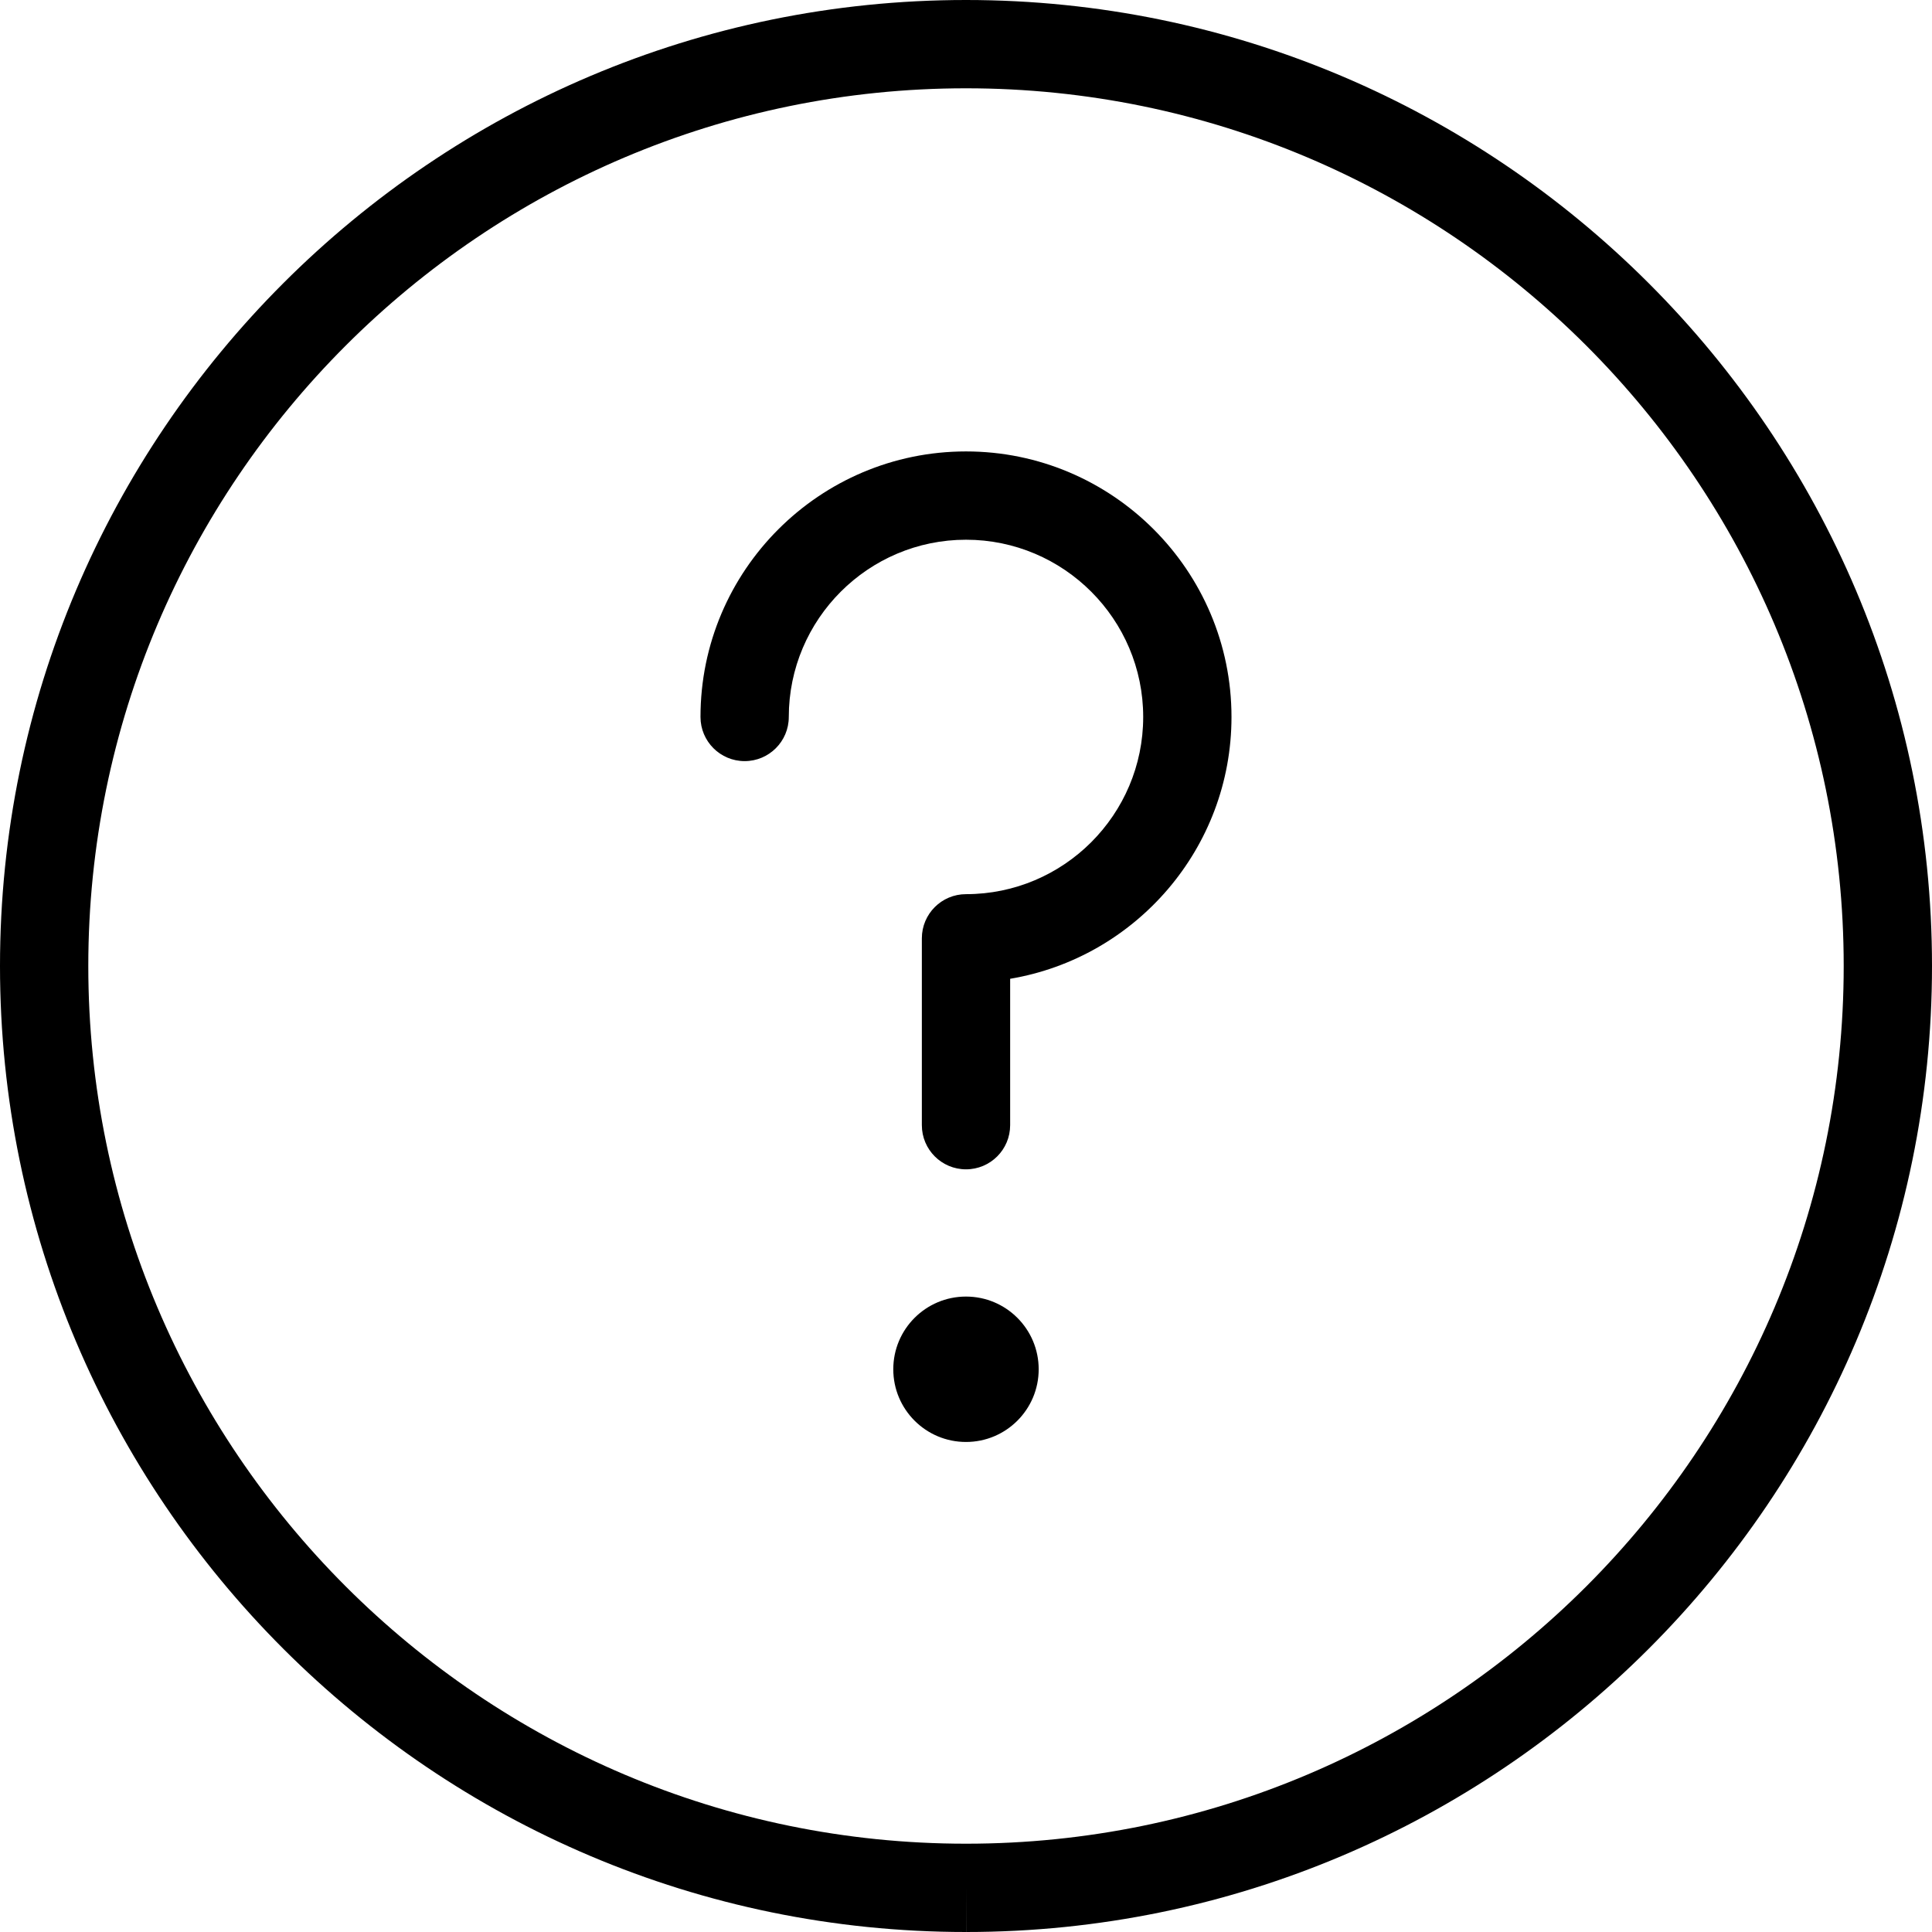
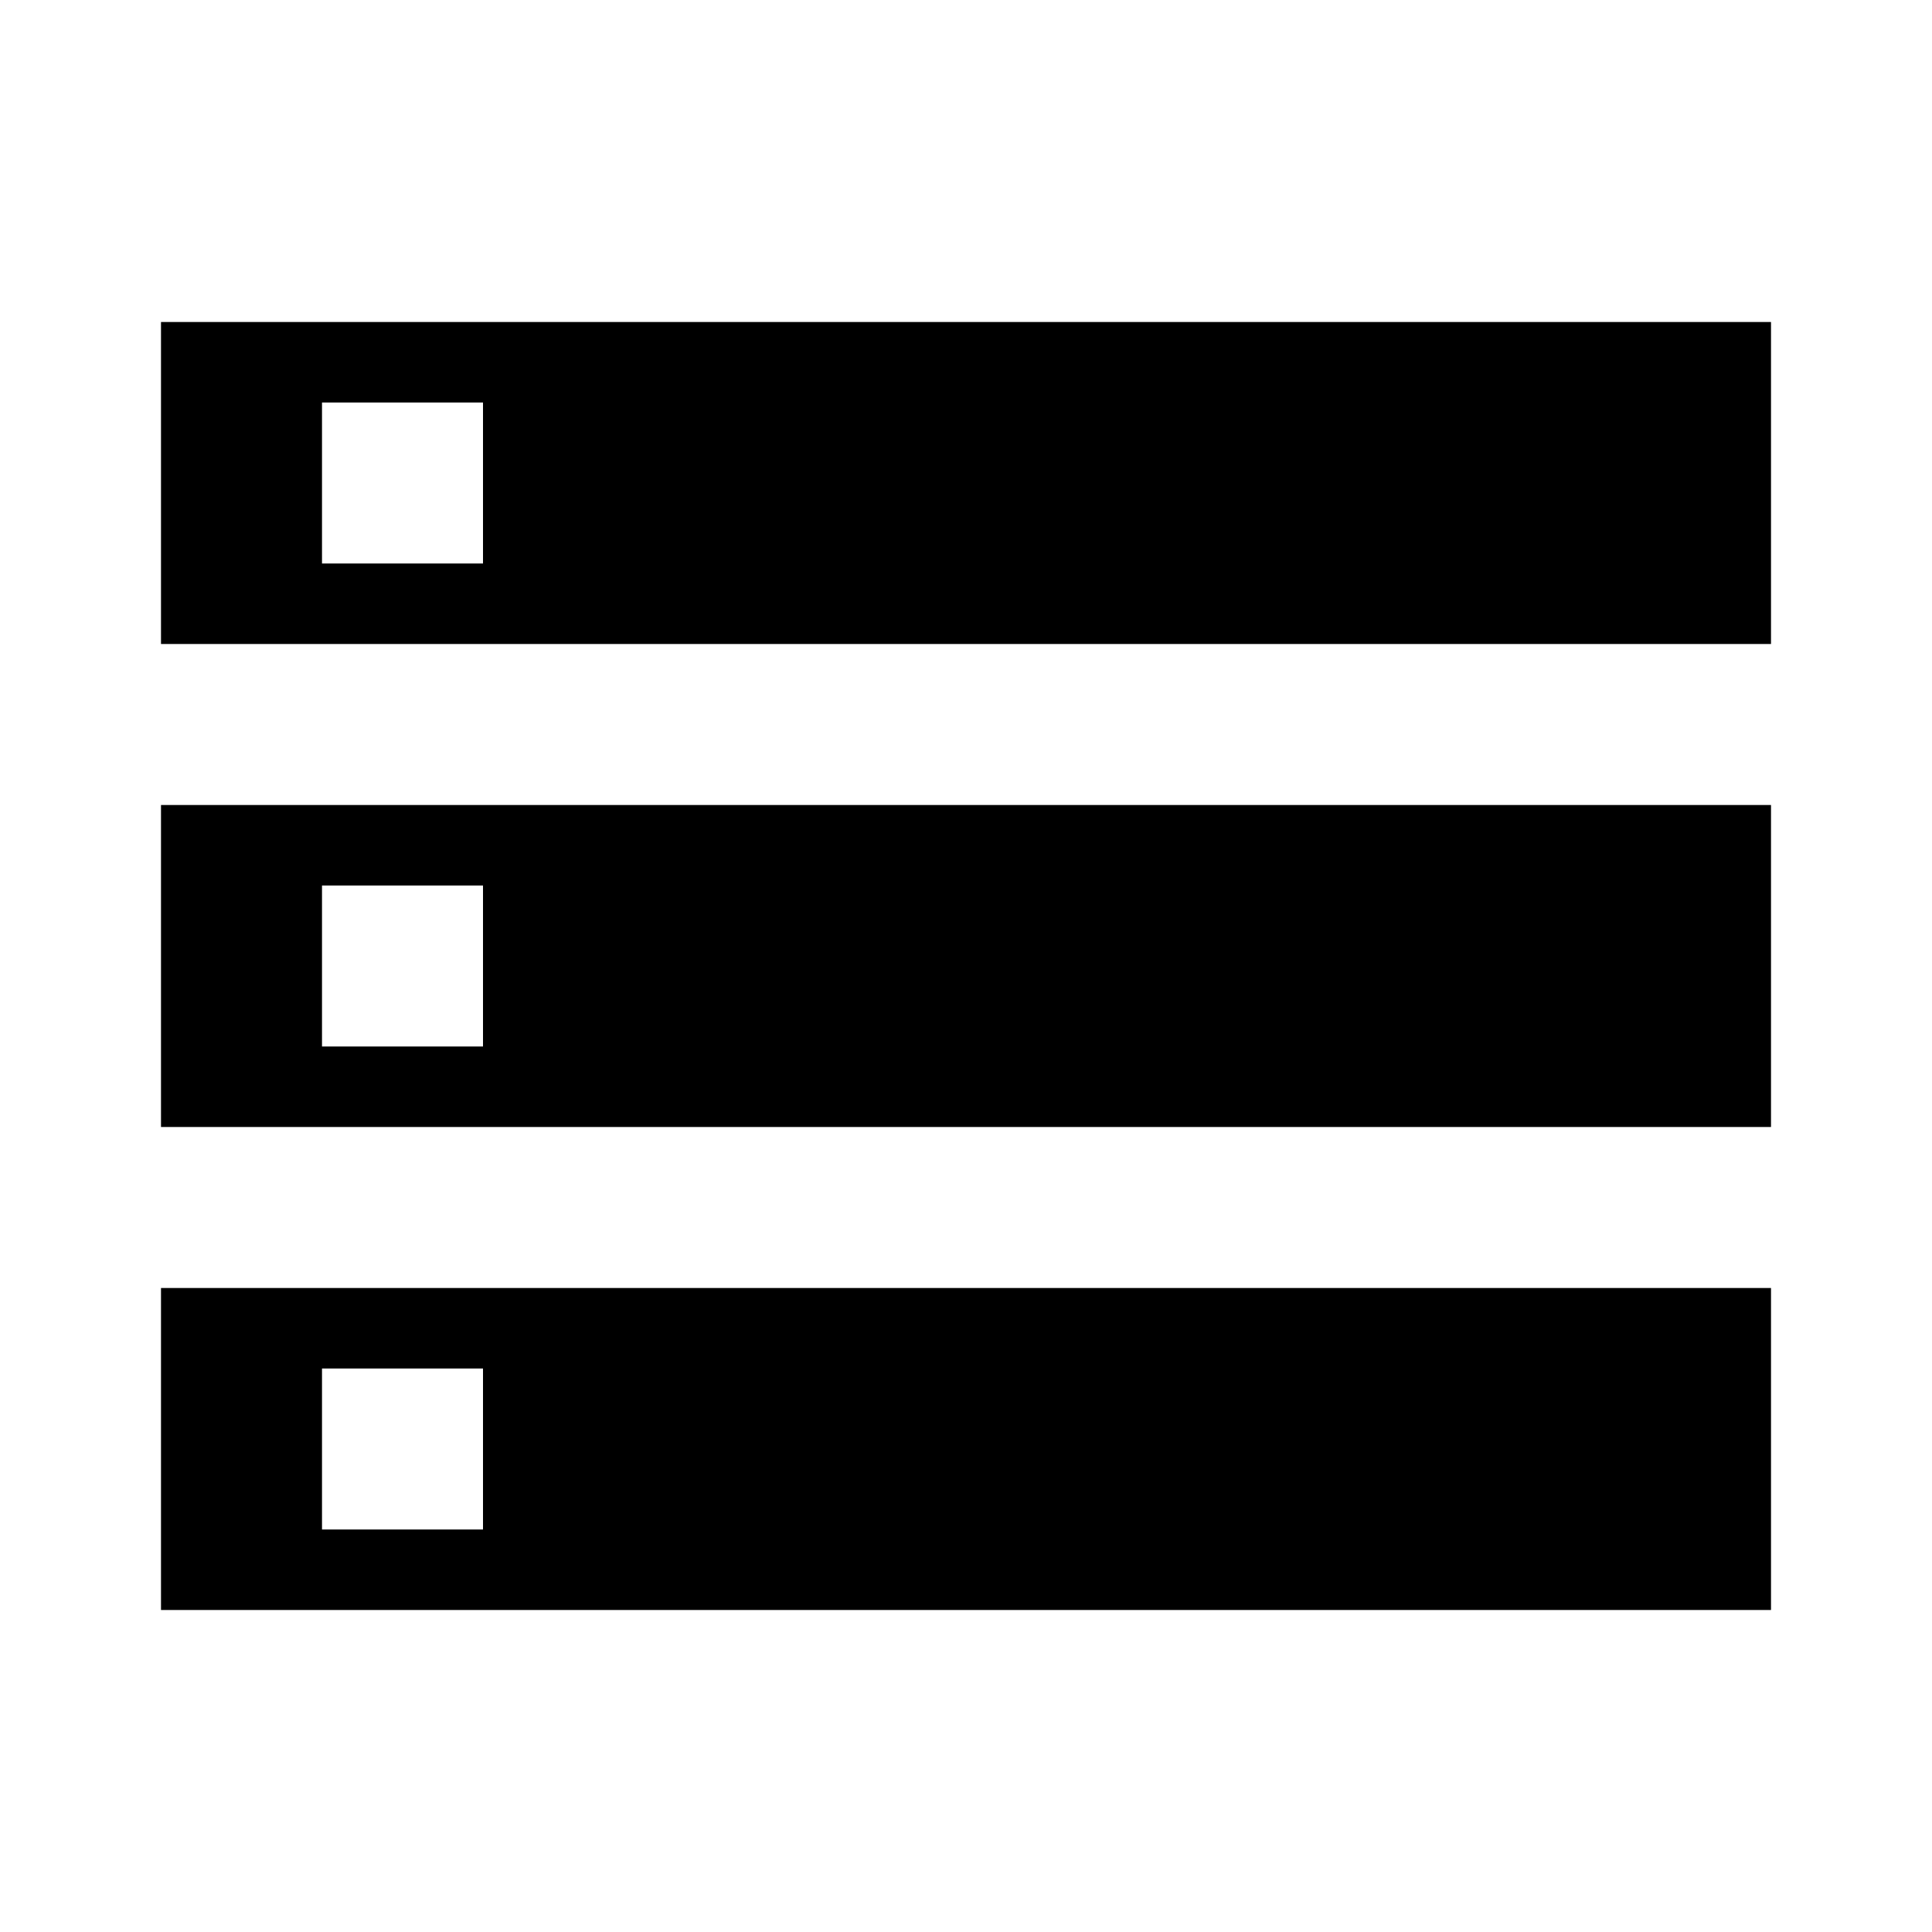
- <svg xmlns="http://www.w3.org/2000/svg" version="1.1" id="Capa_1" x="0px" y="0px" width="612px" height="612px" viewBox="0 0 612 612" style="enable-background:new 0 0 612 612;" xml:space="preserve">
-   <g>
-     <g>
-       <g>
-         <path d="M306.022,612v-13.984L306,612C137.27,612,0,474.725,0,305.995C0,137.27,137.27,0,306,0c168.73,0,306,137.27,306,305.995     C612,474.725,474.735,612,306.022,612z M306,27.97c-153.308,0-278.03,124.723-278.03,278.025     C27.97,459.302,152.692,584.03,306,584.03h0.022c153.29,0,278.008-124.729,278.008-278.036     C584.03,152.692,459.308,27.97,306,27.97z" />
-         <g>
-           <path d="M306,370.409c-7.725,0-13.985-6.26-13.985-13.985v-59.195c0-7.725,6.26-13.985,13.985-13.985      c30.951,0,56.13-25.178,56.13-56.129c0-30.957-25.179-56.146-56.13-56.146s-56.135,25.189-56.135,56.146      c0,7.725-6.26,13.985-13.985,13.985s-13.985-6.26-13.985-13.985c0-46.379,37.731-84.116,84.105-84.116s84.1,37.737,84.1,84.116      c0,41.608-30.375,76.257-70.114,82.936v46.374C319.984,364.149,313.726,370.409,306,370.409z" />
-           <circle cx="305.995" cy="433.743" r="23.03" />
-         </g>
-       </g>
-     </g>
-   </g>
-   <g>
- </g>
-   <g>
- </g>
-   <g>
- </g>
-   <g>
- </g>
-   <g>
- </g>
-   <g>
- </g>
-   <g>
- </g>
-   <g>
- </g>
-   <g>
- </g>
-   <g>
- </g>
-   <g>
- </g>
-   <g>
- </g>
-   <g>
- </g>
-   <g>
- </g>
-   <g>
- </g>
+ <svg xmlns="http://www.w3.org/2000/svg" fill="#000000" height="18" viewBox="0 0 24 24" width="18">
+   <path d="M0 0h24v24H0z" fill="none" />
+   <path d="M2 20h20v-4H2v4zm2-3h2v2H4v-2zM2 4v4h20V4H2zm4 3H4V5h2v2zm-4 7h20v-4H2v4zm2-3h2v2H4v-2z" />
</svg>
